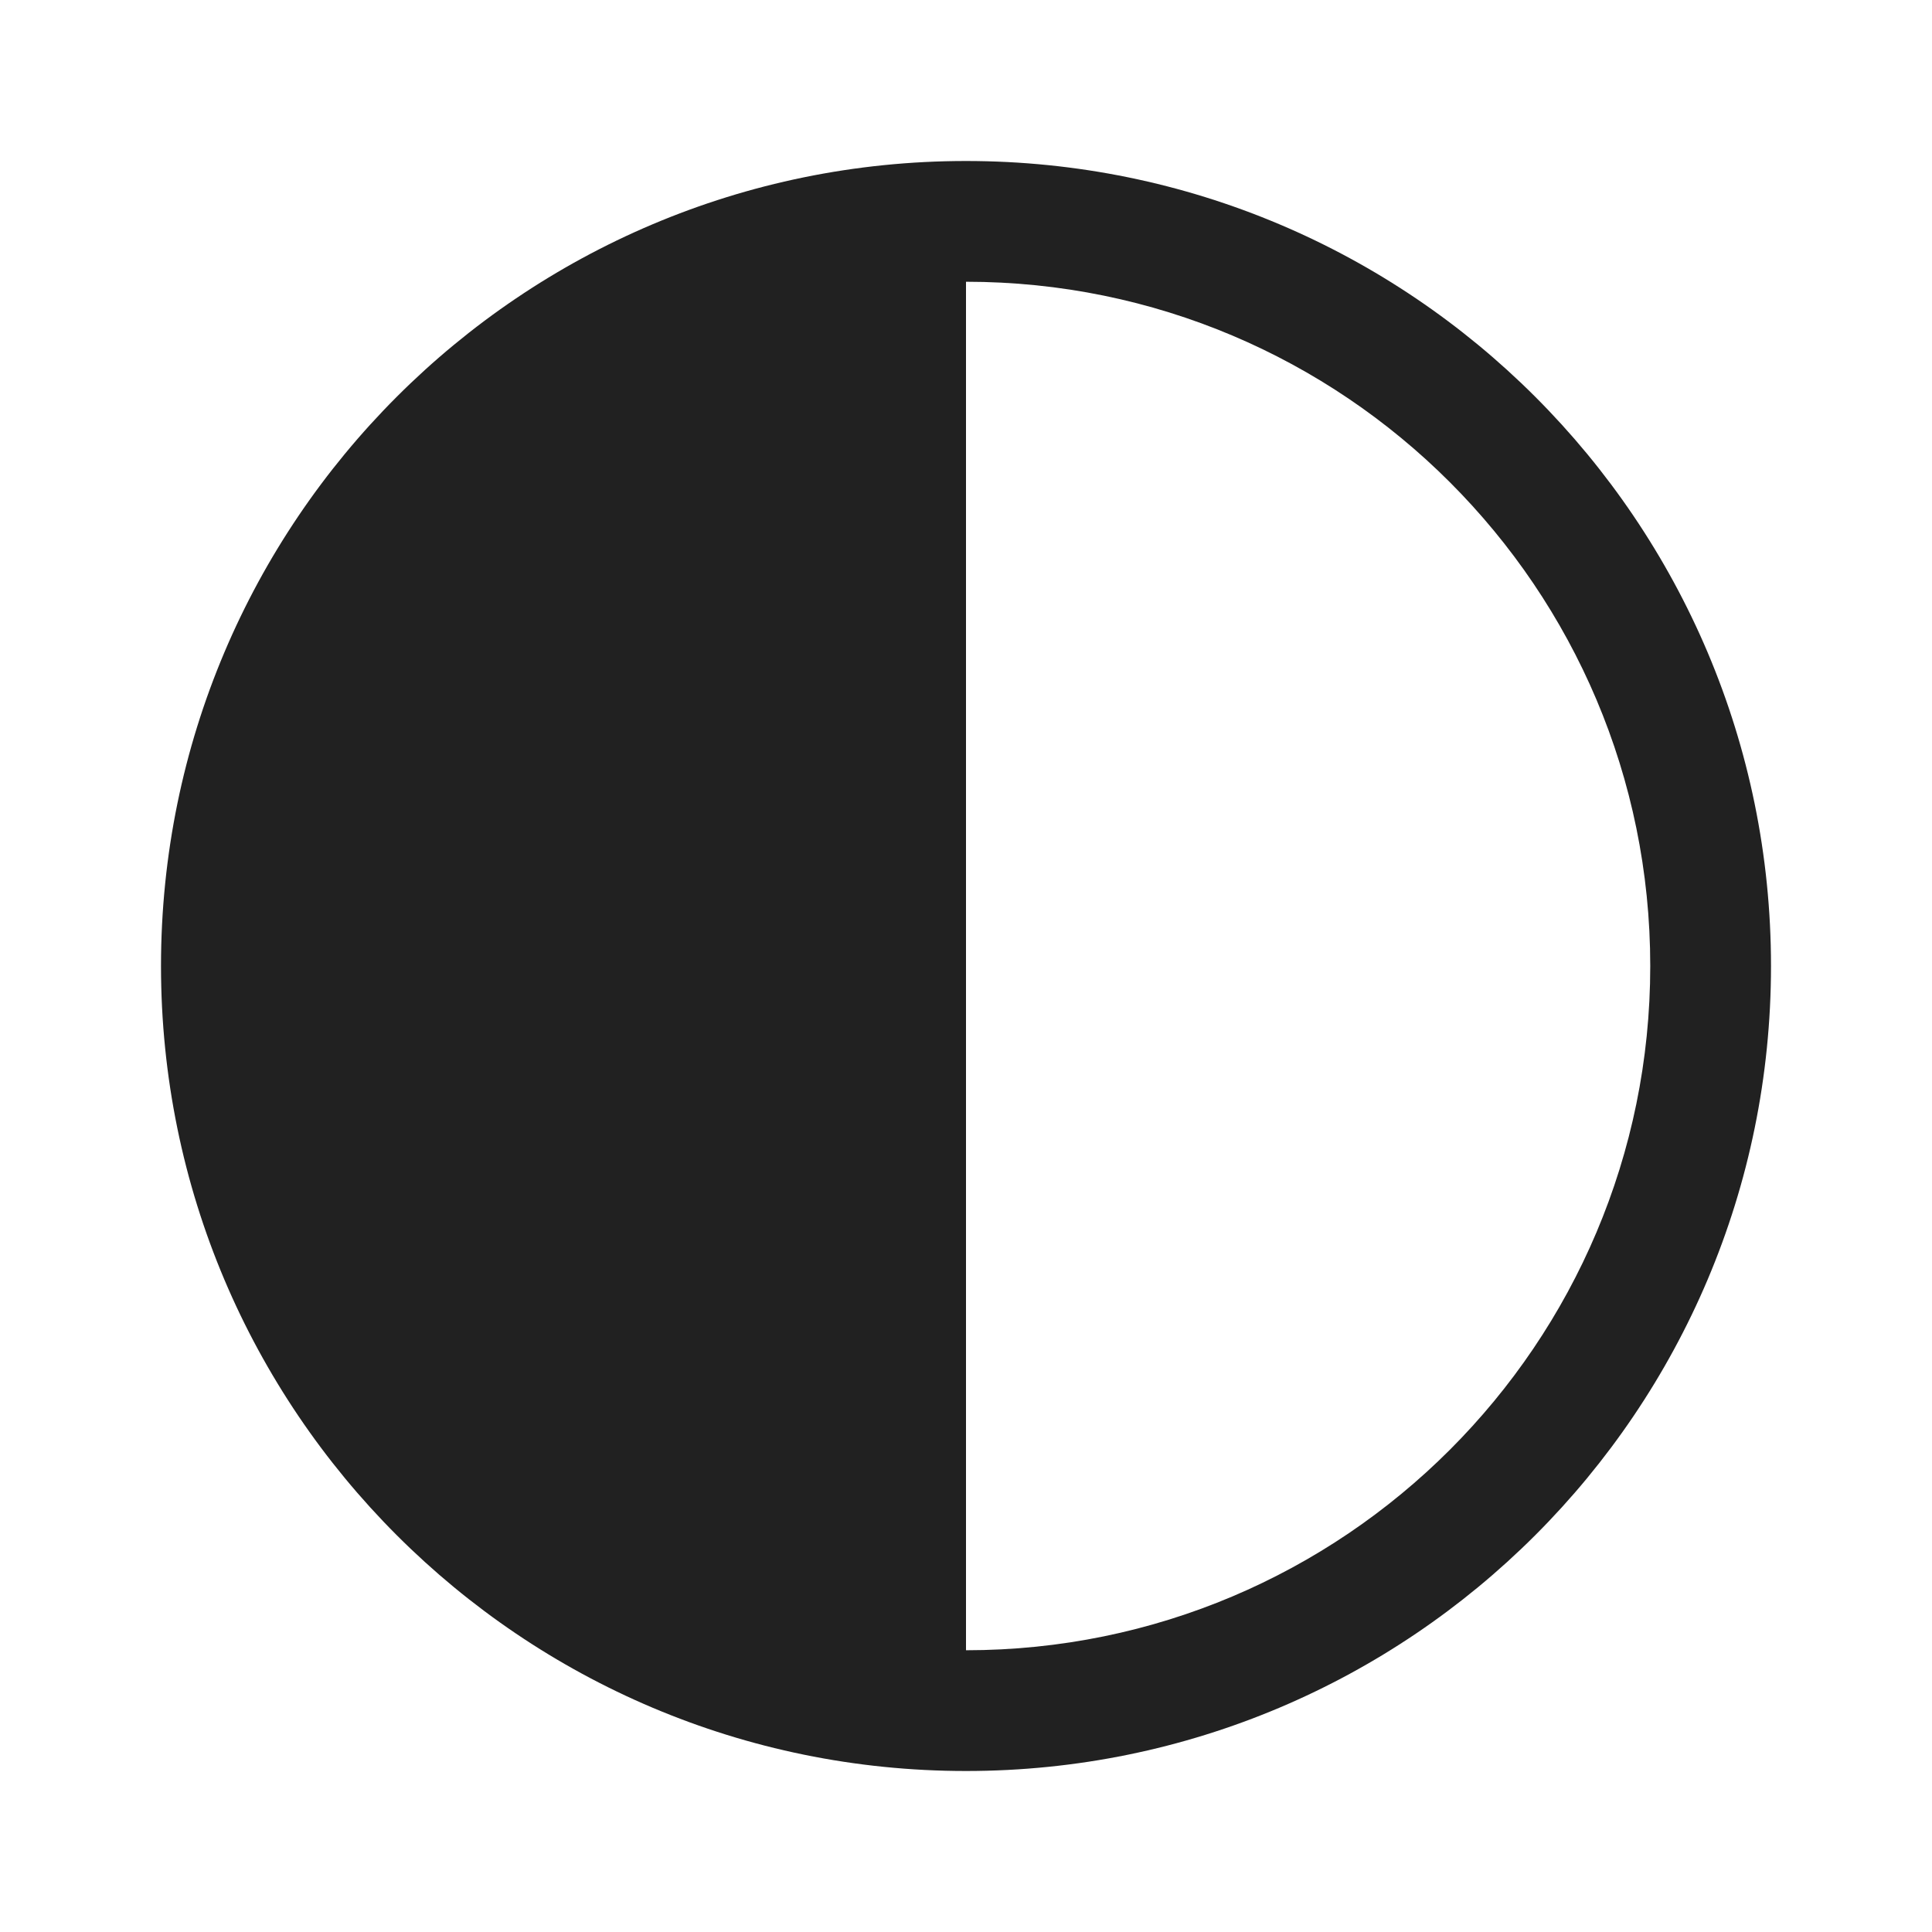
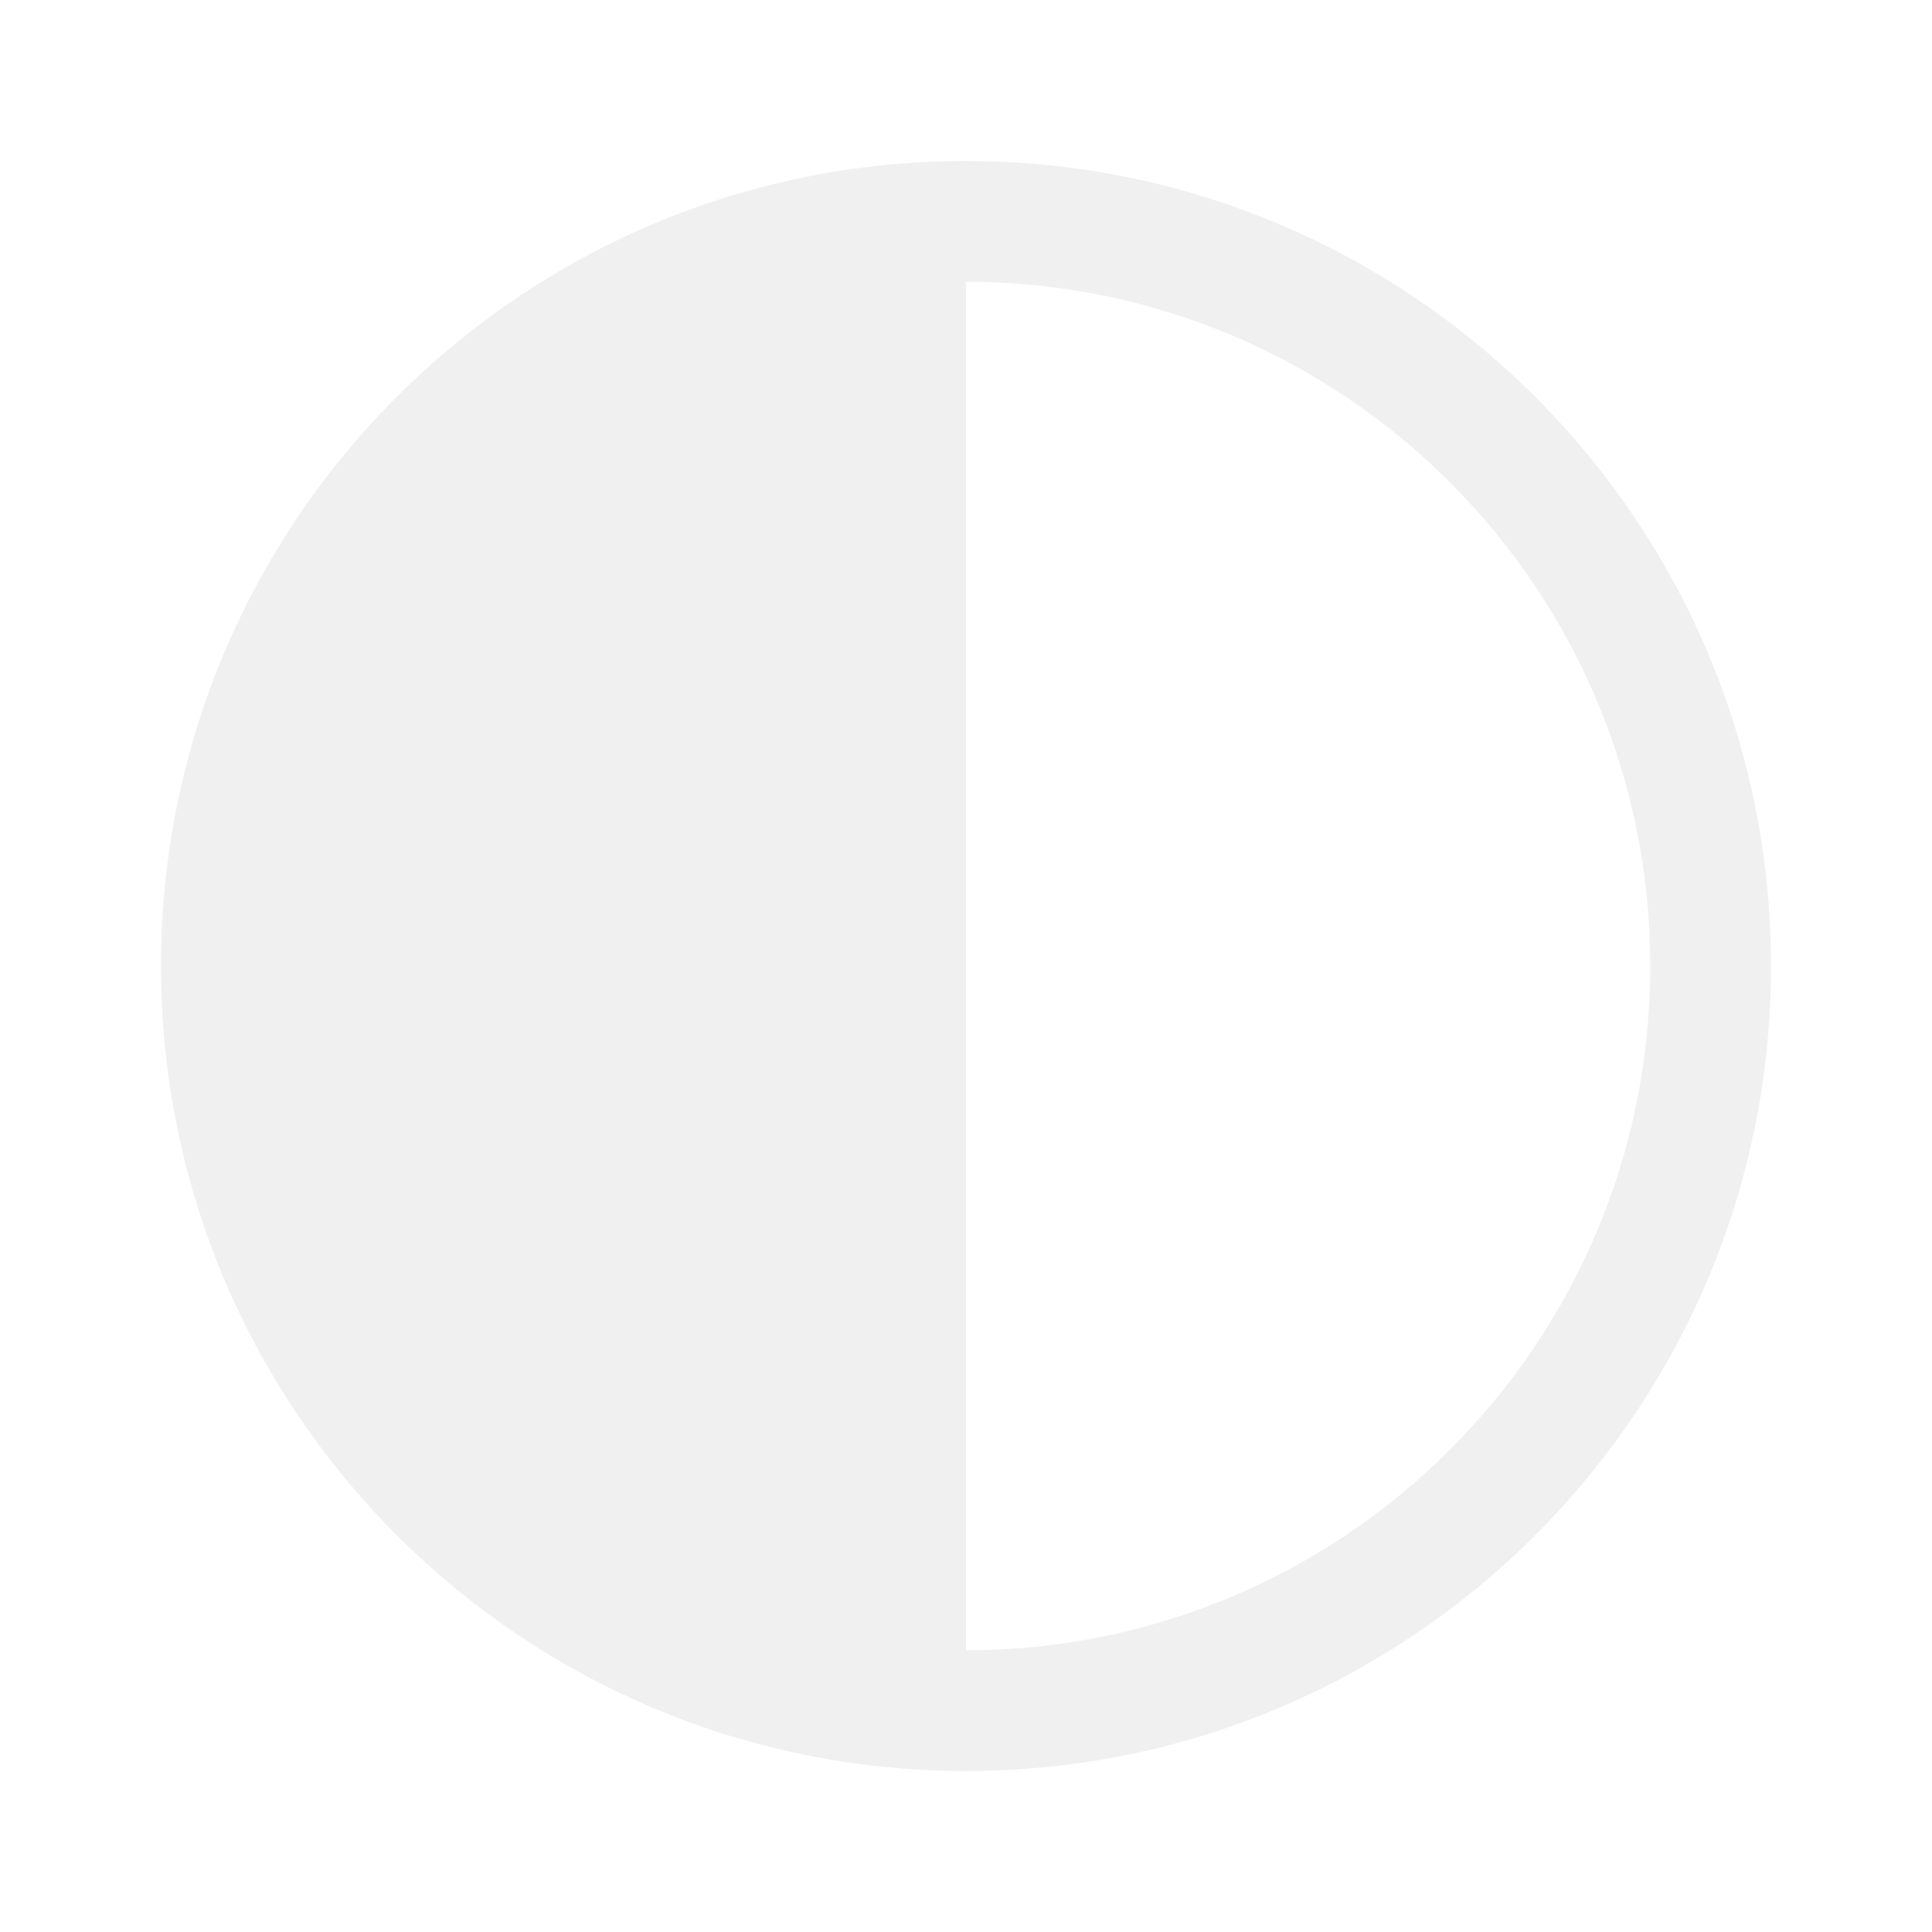
<svg xmlns="http://www.w3.org/2000/svg" viewBox="0 0 24 24" version="1.1">
  <g id="🔍-Product-Icons" stroke="none" stroke-width="1" fill="none" fill-rule="evenodd">
-     <g id="ic_fluent_dark_theme_24_regular" fill="#212121" fill-rule="nonzero">
+     <g id="ic_fluent_dark_theme_24_regular" fill="#f0f0f0" fill-rule="nonzero">
      <path d="M12,22 C17.523,22 22,17.523 22,12 C22,6.477 17.523,2 12,2 C6.477,2 2,6.477 2,12 C2,17.523 6.477,22 12,22 Z M12,20.5 L12,3.5 C16.694,3.5 20.5,7.306 20.5,12 C20.5,16.694 16.694,20.5 12,20.5 Z" id="🎨-Color" />
    </g>
  </g>
</svg>
